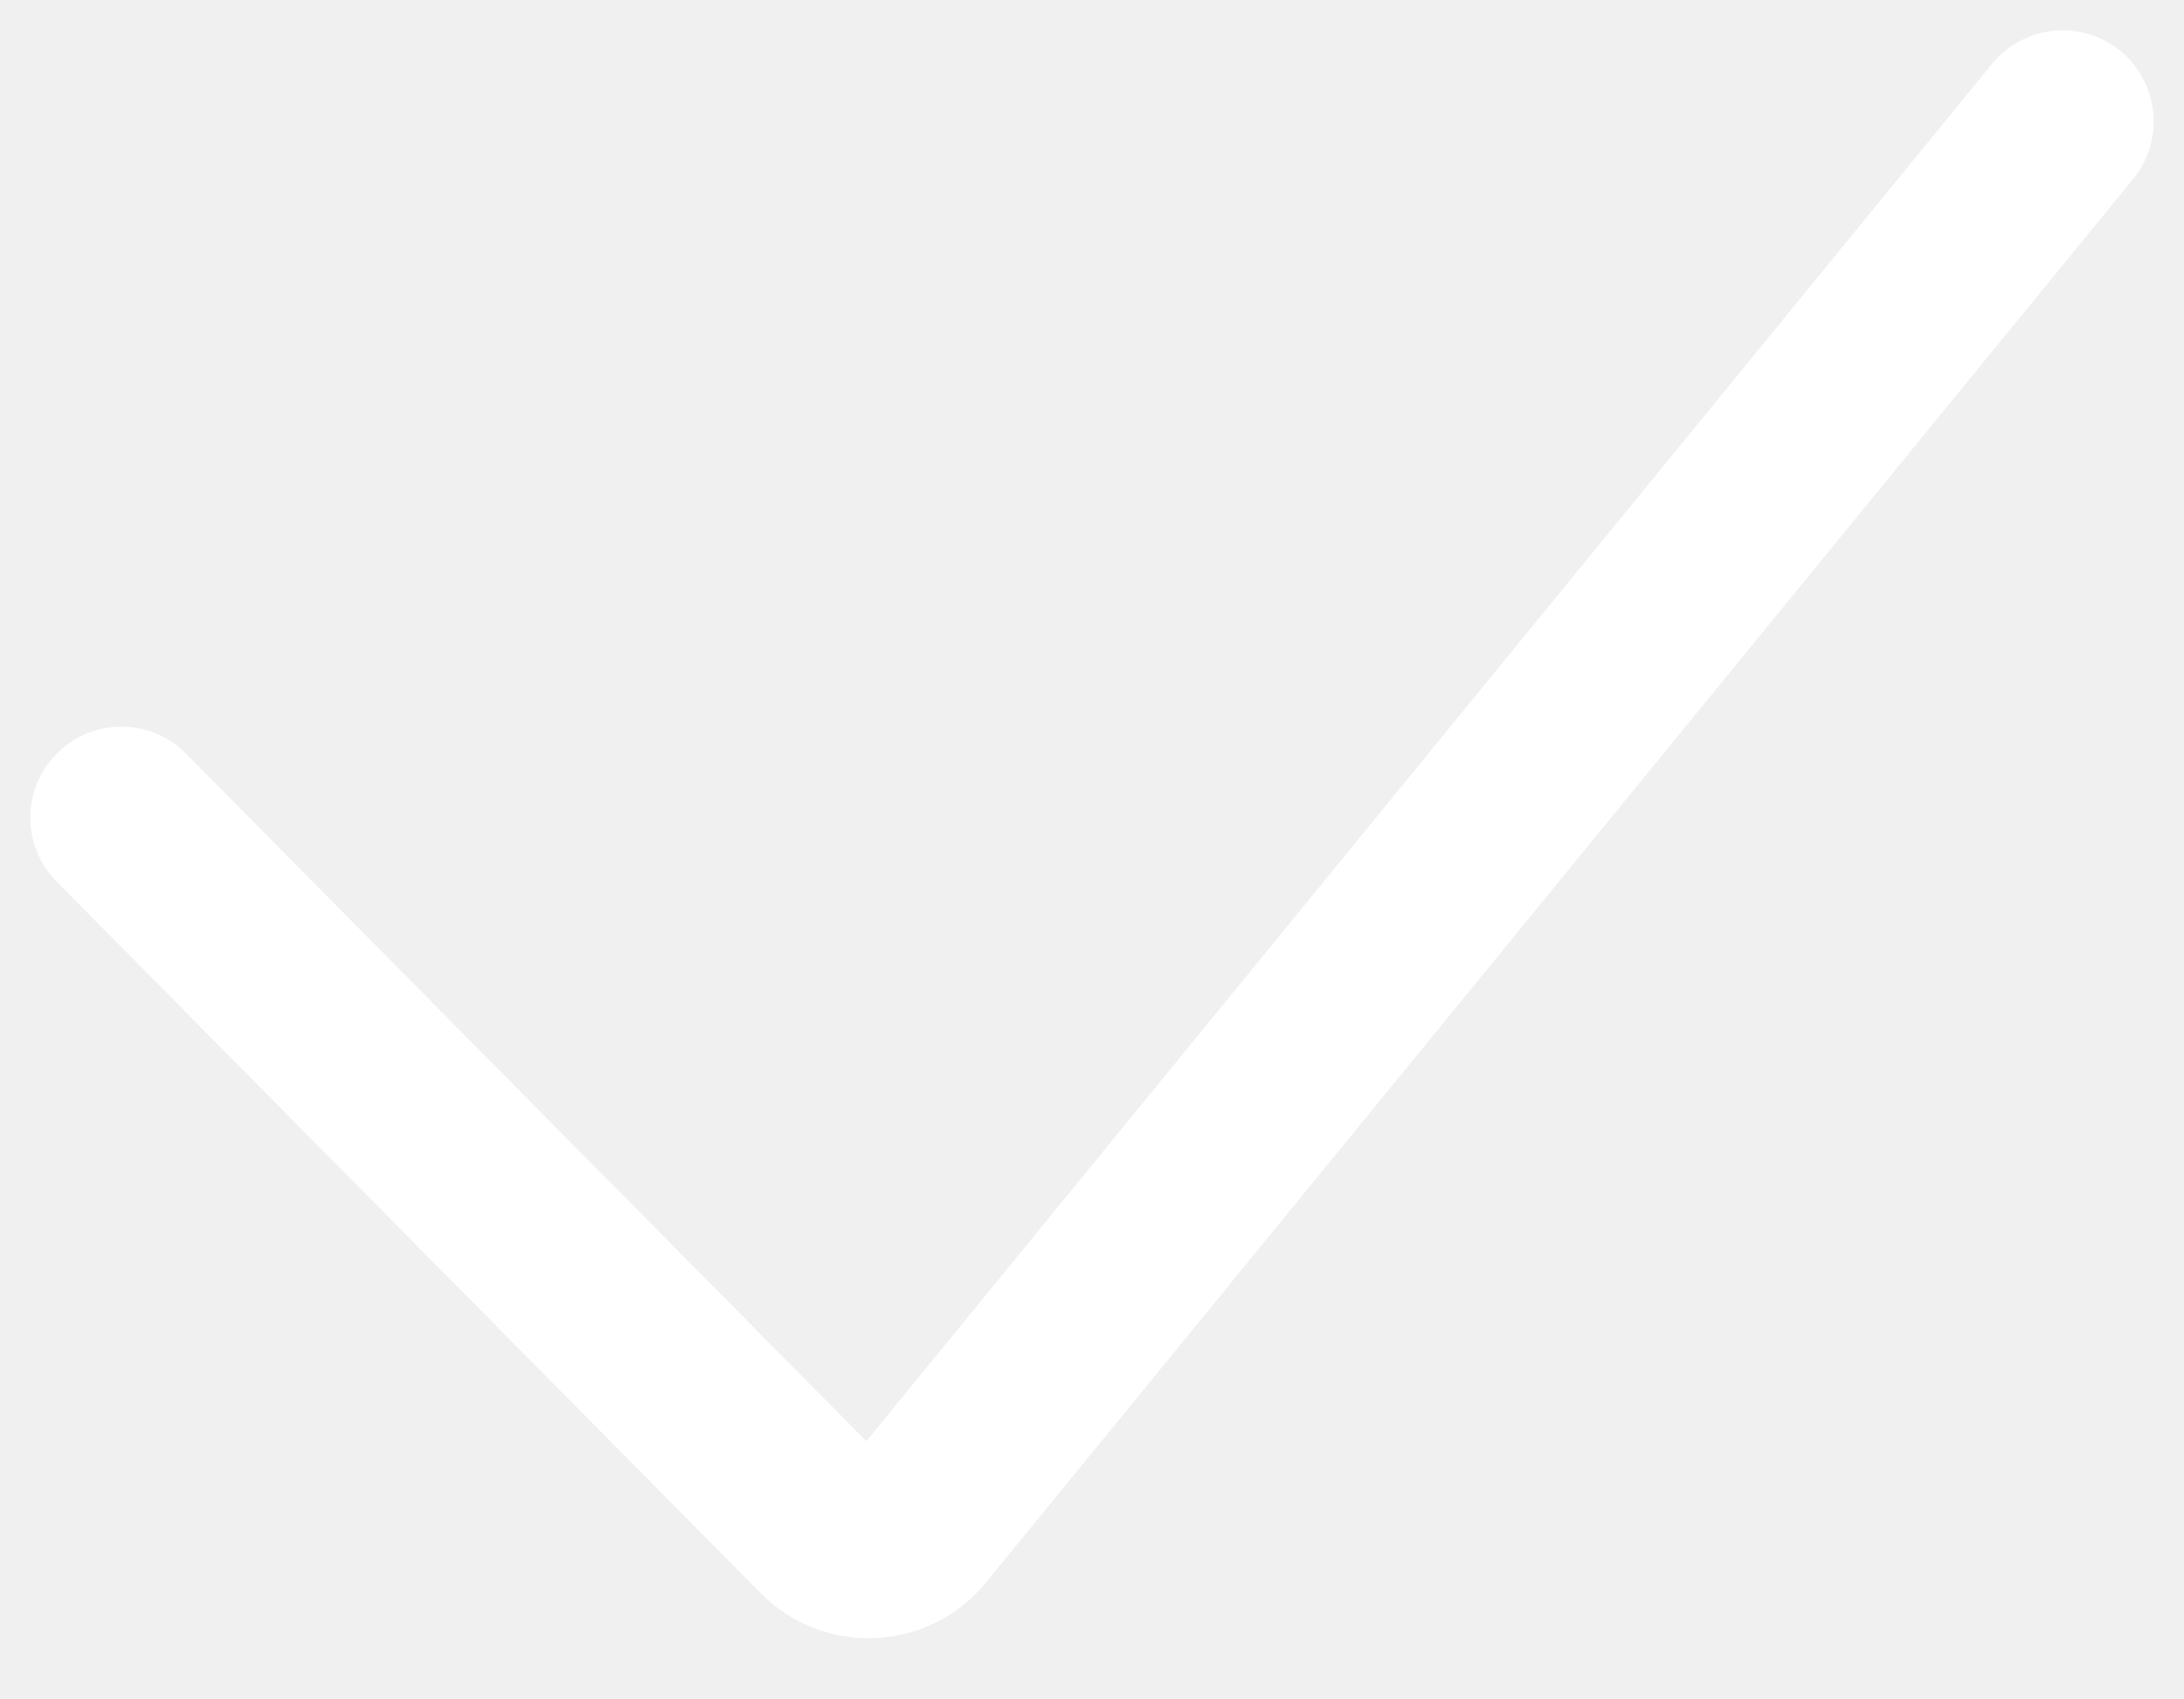
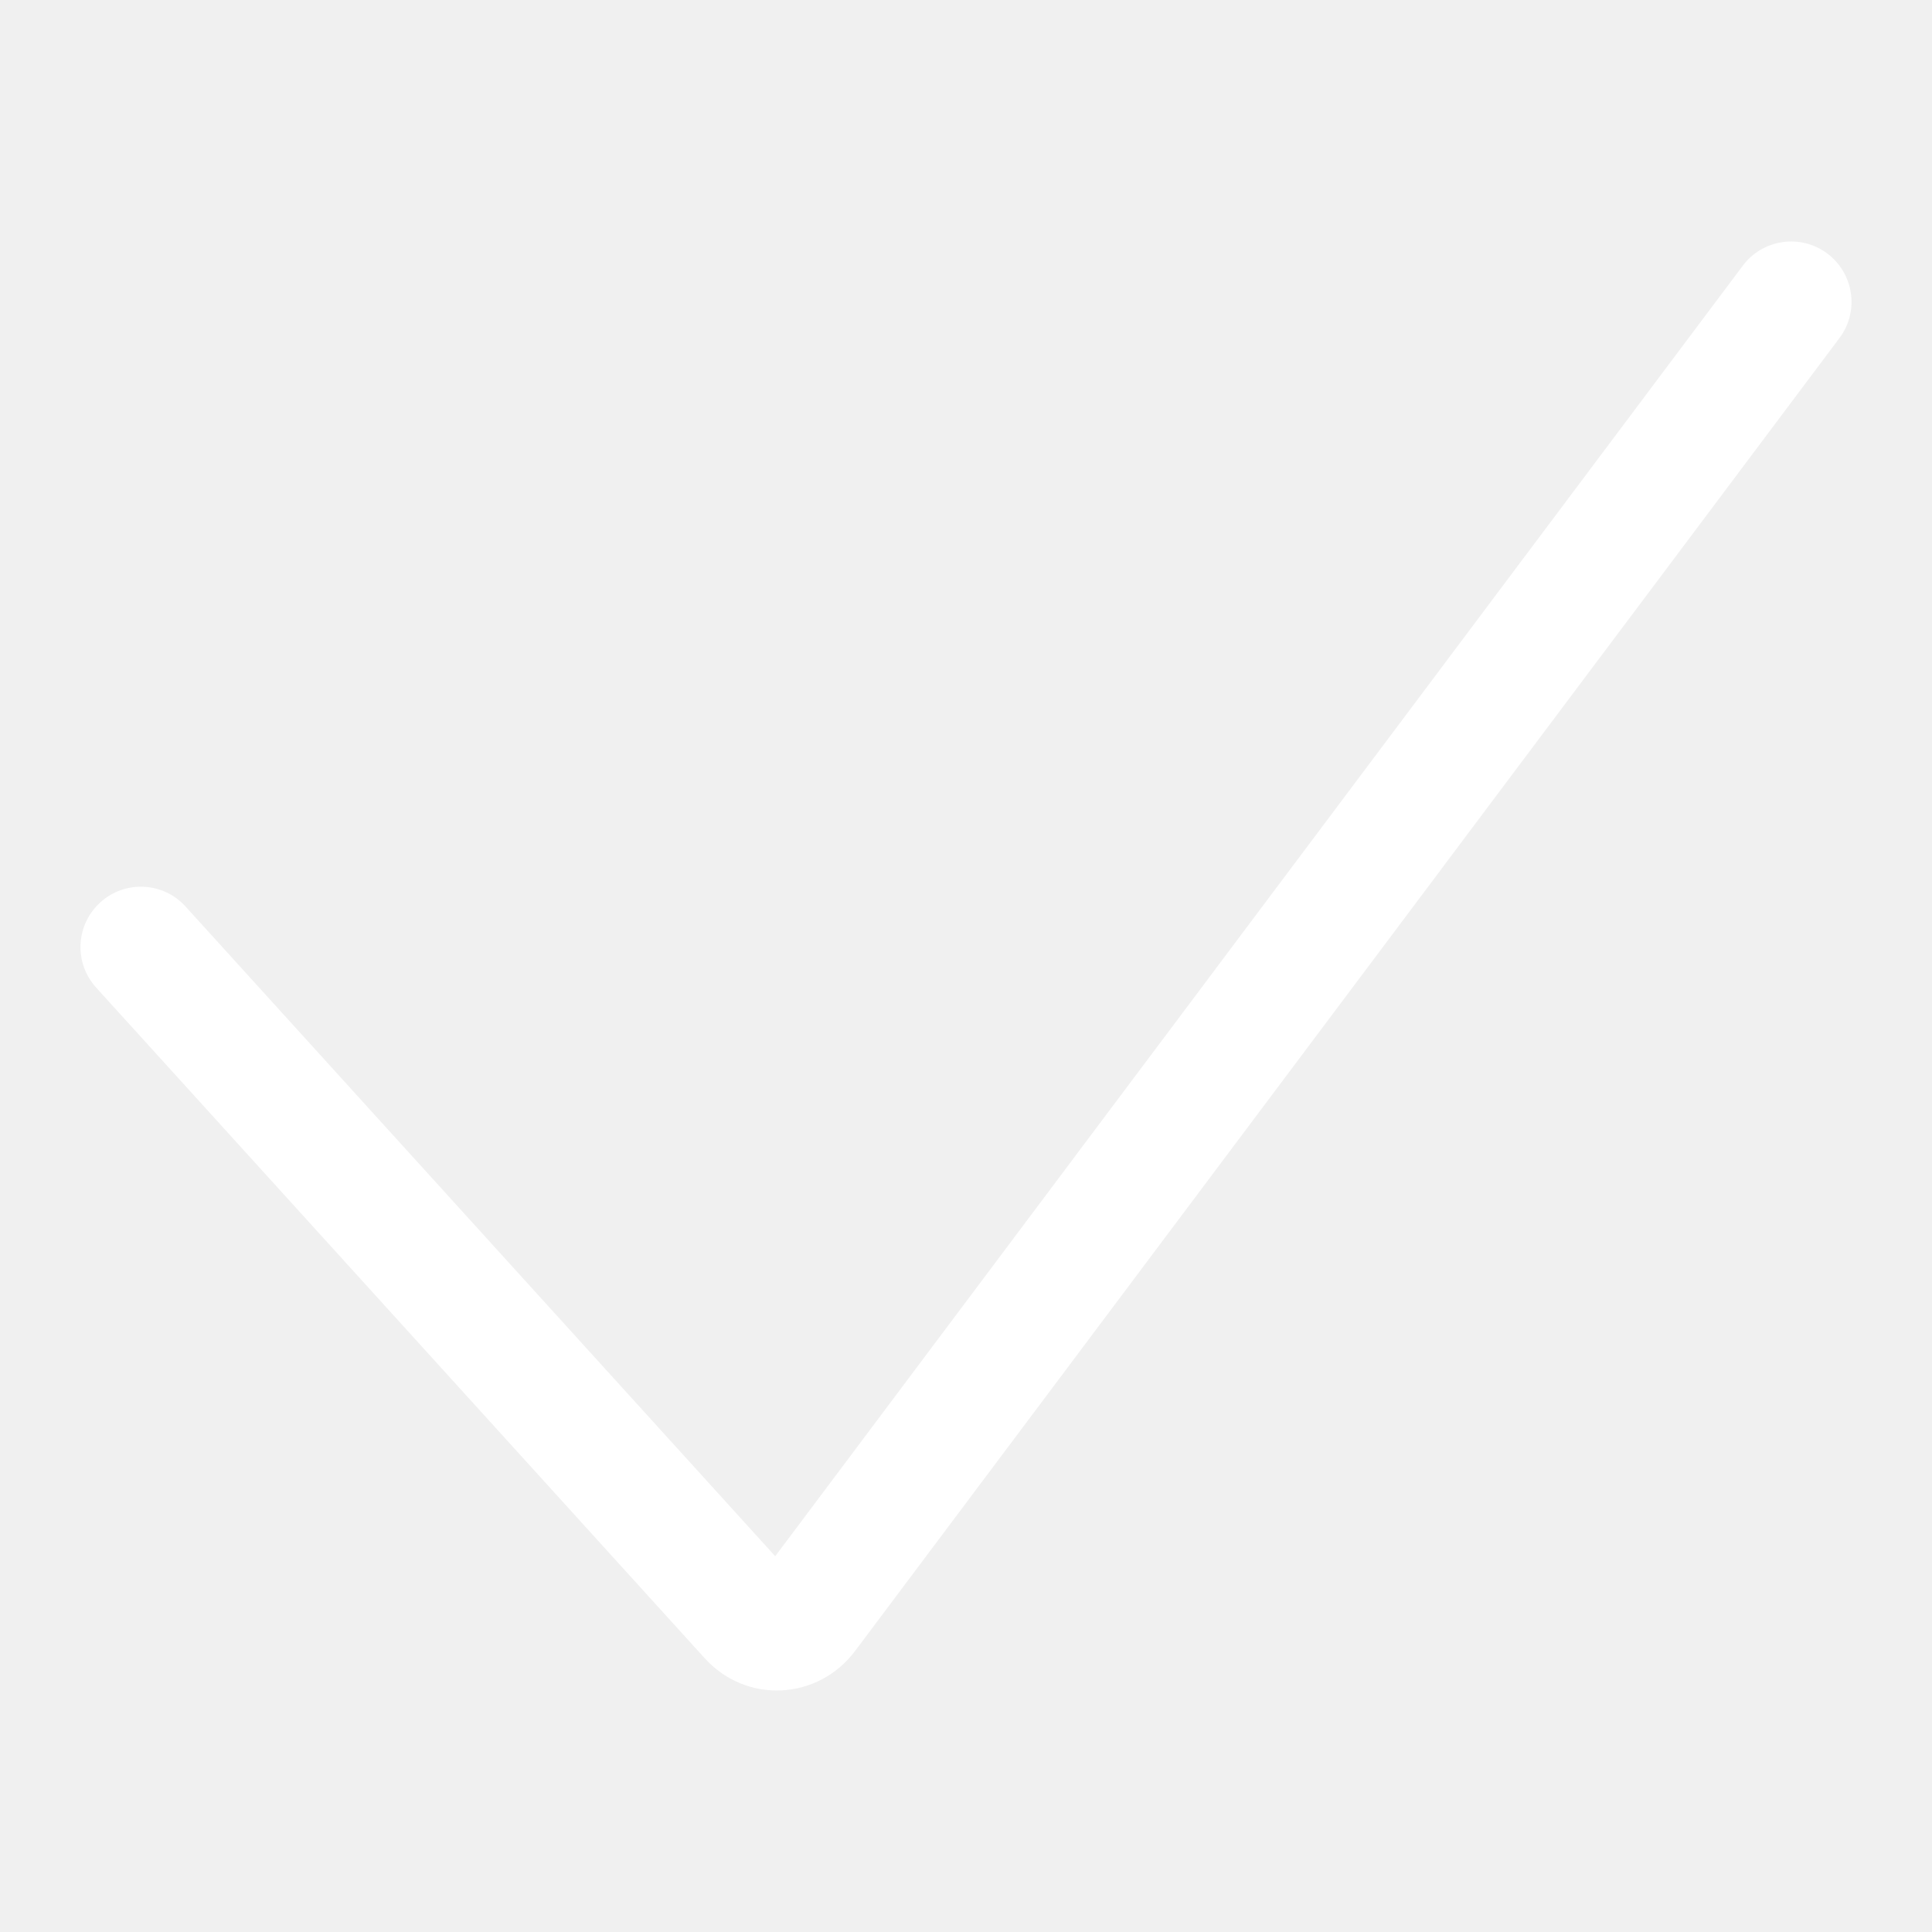
- <svg xmlns="http://www.w3.org/2000/svg" width="18" height="14" viewBox="0 0 18 14" fill="none">
-   <path d="M15.467 6.788C15.758 7.083 16.233 7.085 16.527 6.794C16.822 6.503 16.825 6.028 16.533 5.733L15.467 6.788ZM-0.581 11.525C-0.843 11.846 -0.795 12.319 -0.475 12.581C-0.154 12.843 0.319 12.795 0.581 12.475L-0.581 11.525ZM10.197 0.395L10.73 -0.132L10.197 0.395ZM9.455 0.43L8.874 -0.044L9.455 0.43ZM9.664 0.923L15.467 6.788L16.533 5.733L10.73 -0.132L9.664 0.923ZM0.581 12.475L10.036 0.905L8.874 -0.044L-0.581 11.525L0.581 12.475ZM10.73 -0.132C10.208 -0.66 9.344 -0.619 8.874 -0.044L10.036 0.905C9.942 1.02 9.769 1.028 9.664 0.923L10.73 -0.132Z" transform="translate(17 13) rotate(-180)" fill="white" />
+ <svg xmlns="http://www.w3.org/2000/svg" width="24" height="24" viewBox="0 0 24 24" fill="none">
+   <path fill-rule="evenodd" clip-rule="evenodd" d="M22.7 3.15C23.031 3.398 23.099 3.869 22.85 4.2L10.623 20.508C10.165 21.119 9.277 21.174 8.754 20.599L1.195 12.269C0.916 11.962 0.939 11.488 1.246 11.21C1.553 10.931 2.027 10.954 2.305 11.261L9.63 19.332L21.65 3.3C21.898 2.969 22.369 2.901 22.7 3.15Z" fill="white" />
</svg>
